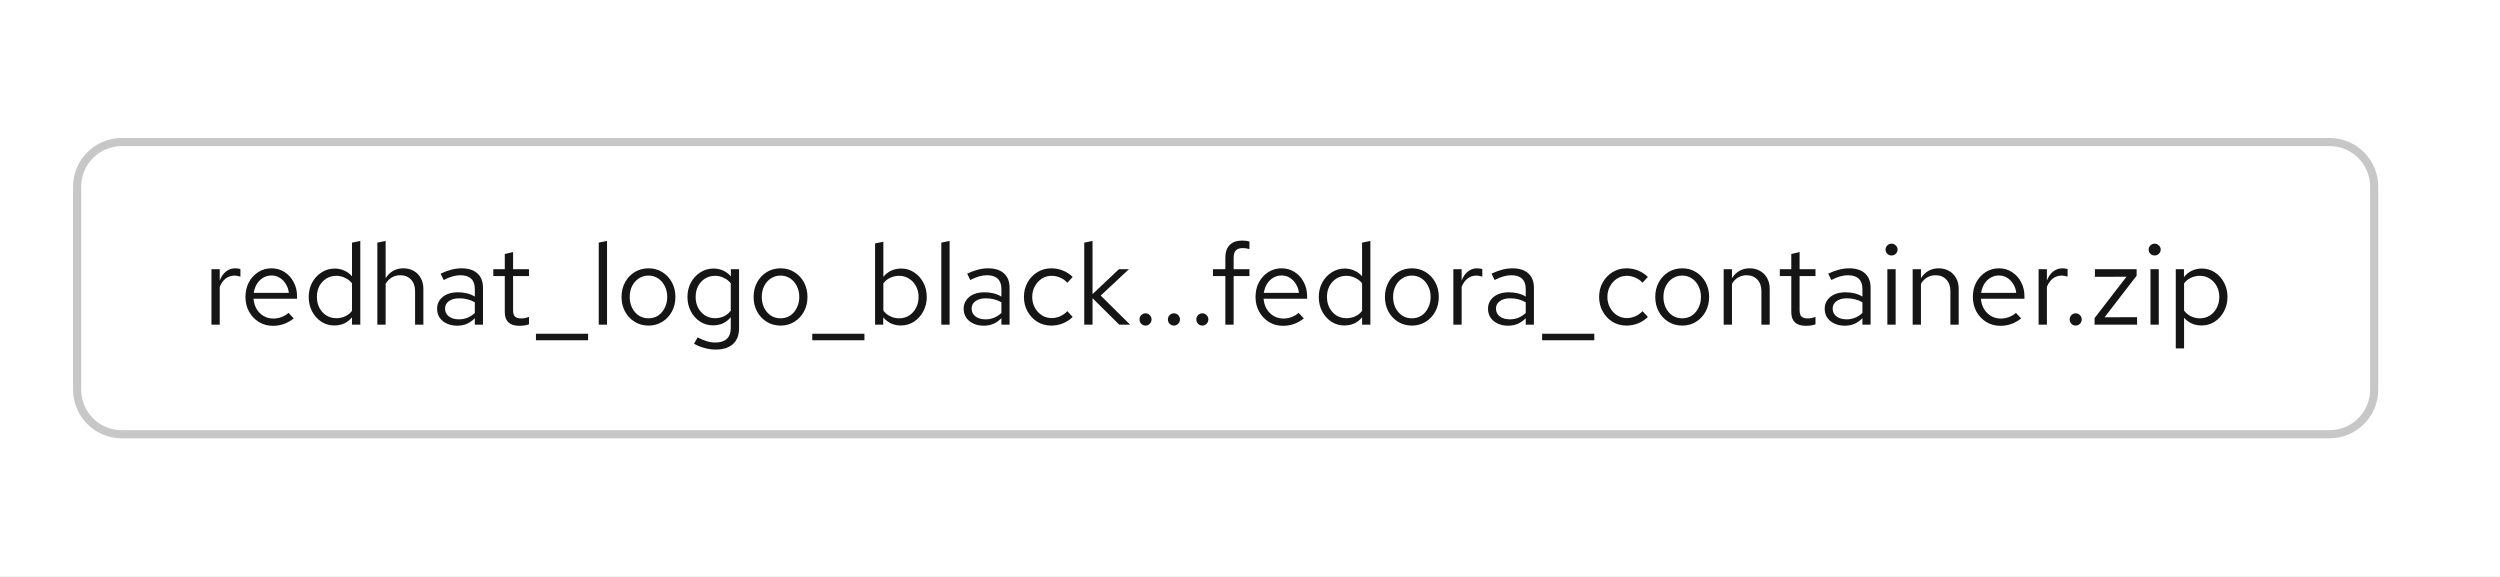
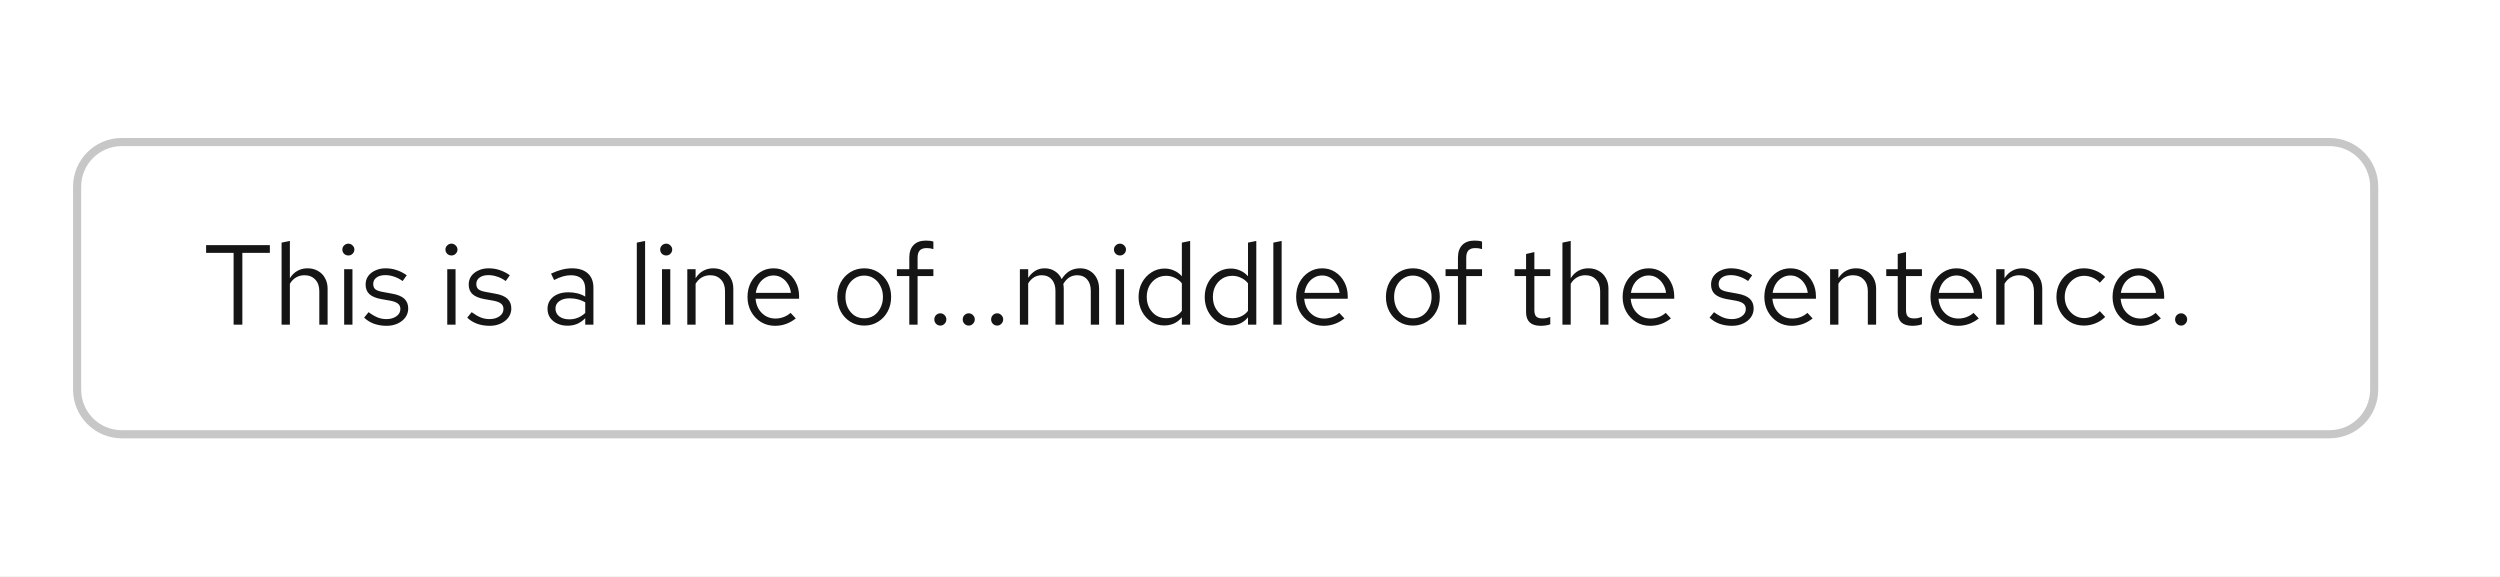
<svg xmlns="http://www.w3.org/2000/svg" width="308" height="71" viewBox="0 0 308 71" fill="none">
  <rect width="308" height="71" fill="white" />
  <path d="M15 17.5H287C290.038 17.5 292.5 19.962 292.5 23V48C292.5 51.038 290.038 53.5 287 53.5H15C11.962 53.5 9.5 51.038 9.5 48V23C9.5 19.962 11.962 17.5 15 17.5Z" fill="white" />
  <path d="M15 17.5H287C290.038 17.5 292.5 19.962 292.5 23V48C292.5 51.038 290.038 53.5 287 53.5H15C11.962 53.5 9.5 51.038 9.5 48V23C9.5 19.962 11.962 17.5 15 17.5Z" stroke="#C7C7C7" />
-   <path d="M26.05 40V33.168H27.072V34.568C27.249 34.092 27.501 33.723 27.828 33.462C28.164 33.191 28.547 33.056 28.976 33.056C29.097 33.056 29.209 33.065 29.312 33.084C29.415 33.093 29.517 33.117 29.62 33.154V34.078C29.508 34.041 29.387 34.013 29.256 33.994C29.135 33.966 29.018 33.952 28.906 33.952C28.486 33.952 28.117 34.073 27.8 34.316C27.492 34.559 27.249 34.899 27.072 35.338V40H26.05ZM33.628 40.14C32.993 40.14 32.419 39.986 31.906 39.678C31.393 39.361 30.987 38.936 30.688 38.404C30.389 37.863 30.24 37.256 30.24 36.584C30.24 35.912 30.38 35.31 30.66 34.778C30.949 34.246 31.337 33.826 31.822 33.518C32.307 33.21 32.849 33.056 33.446 33.056C34.053 33.056 34.589 33.21 35.056 33.518C35.532 33.817 35.905 34.227 36.176 34.75C36.456 35.263 36.596 35.847 36.596 36.5V36.808H31.234C31.271 37.275 31.397 37.695 31.612 38.068C31.836 38.432 32.125 38.721 32.48 38.936C32.844 39.141 33.241 39.244 33.67 39.244C34.025 39.244 34.365 39.183 34.692 39.062C35.028 38.931 35.313 38.759 35.546 38.544L36.19 39.23C35.798 39.538 35.392 39.767 34.972 39.916C34.552 40.065 34.104 40.14 33.628 40.14ZM31.262 36.08H35.588C35.541 35.669 35.415 35.305 35.21 34.988C35.014 34.661 34.762 34.405 34.454 34.218C34.155 34.031 33.819 33.938 33.446 33.938C33.073 33.938 32.732 34.031 32.424 34.218C32.116 34.395 31.859 34.647 31.654 34.974C31.458 35.291 31.327 35.66 31.262 36.08ZM41.183 40.098C40.595 40.098 40.063 39.944 39.587 39.636C39.111 39.319 38.733 38.899 38.453 38.376C38.173 37.844 38.033 37.251 38.033 36.598C38.033 35.935 38.173 35.343 38.453 34.82C38.742 34.288 39.13 33.868 39.615 33.56C40.1 33.243 40.642 33.084 41.239 33.084C41.659 33.084 42.051 33.168 42.415 33.336C42.779 33.495 43.096 33.728 43.367 34.036V29.892L44.389 29.682V40H43.367V39.09C43.106 39.417 42.788 39.669 42.415 39.846C42.042 40.014 41.631 40.098 41.183 40.098ZM41.435 39.202C41.836 39.202 42.205 39.123 42.541 38.964C42.877 38.805 43.152 38.581 43.367 38.292V34.904C43.143 34.615 42.858 34.391 42.513 34.232C42.177 34.064 41.818 33.98 41.435 33.98C40.978 33.98 40.567 34.092 40.203 34.316C39.848 34.54 39.564 34.848 39.349 35.24C39.144 35.632 39.041 36.08 39.041 36.584C39.041 37.079 39.144 37.527 39.349 37.928C39.564 38.32 39.848 38.633 40.203 38.866C40.567 39.09 40.978 39.202 41.435 39.202ZM46.489 40V29.892L47.511 29.682V34.274C47.773 33.863 48.086 33.56 48.45 33.364C48.813 33.159 49.224 33.056 49.681 33.056C50.176 33.056 50.605 33.163 50.969 33.378C51.343 33.583 51.632 33.877 51.837 34.26C52.052 34.633 52.16 35.072 52.16 35.576V40H51.138V35.87C51.138 35.263 50.969 34.787 50.633 34.442C50.307 34.087 49.864 33.91 49.303 33.91C48.93 33.91 48.59 33.999 48.282 34.176C47.974 34.353 47.717 34.615 47.511 34.96V40H46.489ZM56.328 40.126C55.843 40.126 55.413 40.037 55.04 39.86C54.667 39.683 54.373 39.44 54.158 39.132C53.953 38.815 53.85 38.451 53.85 38.04C53.85 37.629 53.957 37.275 54.172 36.976C54.387 36.668 54.685 36.43 55.068 36.262C55.451 36.094 55.899 36.01 56.412 36.01C56.804 36.01 57.173 36.052 57.518 36.136C57.873 36.22 58.199 36.355 58.498 36.542V35.604C58.498 35.044 58.349 34.624 58.05 34.344C57.751 34.055 57.313 33.91 56.734 33.91C56.417 33.91 56.09 33.957 55.754 34.05C55.427 34.143 55.063 34.293 54.662 34.498L54.284 33.714C55.199 33.275 56.057 33.056 56.86 33.056C57.709 33.056 58.363 33.266 58.82 33.686C59.277 34.097 59.506 34.689 59.506 35.464V40H58.498V39.202C58.199 39.51 57.868 39.743 57.504 39.902C57.14 40.051 56.748 40.126 56.328 40.126ZM54.83 38.012C54.83 38.413 54.984 38.735 55.292 38.978C55.609 39.221 56.025 39.342 56.538 39.342C56.921 39.342 57.271 39.277 57.588 39.146C57.915 39.015 58.218 38.819 58.498 38.558V37.242C58.209 37.074 57.91 36.953 57.602 36.878C57.294 36.794 56.949 36.752 56.566 36.752C56.043 36.752 55.623 36.869 55.306 37.102C54.989 37.326 54.83 37.629 54.83 38.012ZM63.982 40.14C63.394 40.14 62.946 40 62.638 39.72C62.34 39.431 62.19 39.015 62.19 38.474V34.008H60.776V33.168H62.19V31.292L63.212 31.054V33.168H65.172V34.008H63.212V38.208C63.212 38.572 63.287 38.833 63.436 38.992C63.595 39.151 63.852 39.23 64.206 39.23C64.383 39.23 64.542 39.216 64.682 39.188C64.822 39.16 64.986 39.113 65.172 39.048V39.958C64.986 40.023 64.79 40.07 64.584 40.098C64.379 40.126 64.178 40.14 63.982 40.14ZM66.029 41.918V41.12H72.455V41.918H66.029ZM73.765 40V29.892L74.787 29.682V40H73.765ZM79.906 40.112C79.271 40.112 78.702 39.958 78.198 39.65C77.694 39.342 77.297 38.922 77.008 38.39C76.719 37.858 76.574 37.256 76.574 36.584C76.574 35.912 76.719 35.31 77.008 34.778C77.297 34.246 77.694 33.826 78.198 33.518C78.702 33.21 79.271 33.056 79.906 33.056C80.531 33.056 81.091 33.21 81.586 33.518C82.09 33.826 82.487 34.246 82.776 34.778C83.065 35.31 83.21 35.912 83.21 36.584C83.21 37.256 83.065 37.858 82.776 38.39C82.487 38.922 82.09 39.342 81.586 39.65C81.091 39.958 80.531 40.112 79.906 40.112ZM79.892 39.216C80.34 39.216 80.737 39.104 81.082 38.88C81.427 38.647 81.698 38.329 81.894 37.928C82.099 37.527 82.202 37.079 82.202 36.584C82.202 36.08 82.099 35.632 81.894 35.24C81.698 34.839 81.427 34.526 81.082 34.302C80.737 34.069 80.34 33.952 79.892 33.952C79.444 33.952 79.047 34.069 78.702 34.302C78.357 34.526 78.081 34.839 77.876 35.24C77.68 35.632 77.582 36.08 77.582 36.584C77.582 37.079 77.68 37.527 77.876 37.928C78.081 38.329 78.357 38.647 78.702 38.88C79.047 39.104 79.444 39.216 79.892 39.216ZM88.167 43.066C87.71 43.066 87.248 43.001 86.781 42.87C86.324 42.749 85.899 42.576 85.507 42.352L85.941 41.568C86.361 41.783 86.744 41.941 87.089 42.044C87.434 42.147 87.78 42.198 88.125 42.198C88.751 42.198 89.222 42.049 89.539 41.75C89.866 41.451 90.029 41.017 90.029 40.448V39.076C89.768 39.403 89.451 39.655 89.077 39.832C88.704 40 88.293 40.084 87.845 40.084C87.257 40.084 86.725 39.93 86.249 39.622C85.773 39.305 85.395 38.885 85.115 38.362C84.835 37.83 84.695 37.237 84.695 36.584C84.695 35.931 84.835 35.343 85.115 34.82C85.404 34.288 85.792 33.868 86.277 33.56C86.763 33.243 87.304 33.084 87.901 33.084C88.331 33.084 88.727 33.168 89.091 33.336C89.455 33.495 89.772 33.733 90.043 34.05V33.168H91.051V40.434C91.051 41.283 90.804 41.932 90.309 42.38C89.814 42.837 89.1 43.066 88.167 43.066ZM88.097 39.202C88.499 39.202 88.867 39.123 89.203 38.964C89.539 38.796 89.814 38.567 90.029 38.278V34.904C89.805 34.615 89.52 34.391 89.175 34.232C88.839 34.064 88.48 33.98 88.097 33.98C87.64 33.98 87.229 34.092 86.865 34.316C86.51 34.54 86.226 34.848 86.011 35.24C85.806 35.632 85.703 36.08 85.703 36.584C85.703 37.079 85.806 37.527 86.011 37.928C86.226 38.32 86.51 38.633 86.865 38.866C87.229 39.09 87.64 39.202 88.097 39.202ZM96.176 40.112C95.541 40.112 94.972 39.958 94.468 39.65C93.964 39.342 93.567 38.922 93.278 38.39C92.988 37.858 92.844 37.256 92.844 36.584C92.844 35.912 92.988 35.31 93.278 34.778C93.567 34.246 93.964 33.826 94.468 33.518C94.972 33.21 95.541 33.056 96.176 33.056C96.801 33.056 97.361 33.21 97.856 33.518C98.36 33.826 98.756 34.246 99.046 34.778C99.335 35.31 99.48 35.912 99.48 36.584C99.48 37.256 99.335 37.858 99.046 38.39C98.756 38.922 98.36 39.342 97.856 39.65C97.361 39.958 96.801 40.112 96.176 40.112ZM96.162 39.216C96.61 39.216 97.006 39.104 97.352 38.88C97.697 38.647 97.968 38.329 98.164 37.928C98.369 37.527 98.472 37.079 98.472 36.584C98.472 36.08 98.369 35.632 98.164 35.24C97.968 34.839 97.697 34.526 97.352 34.302C97.006 34.069 96.61 33.952 96.162 33.952C95.714 33.952 95.317 34.069 94.972 34.302C94.626 34.526 94.351 34.839 94.146 35.24C93.95 35.632 93.852 36.08 93.852 36.584C93.852 37.079 93.95 37.527 94.146 37.928C94.351 38.329 94.626 38.647 94.972 38.88C95.317 39.104 95.714 39.216 96.162 39.216ZM100.072 41.918V41.12H106.498V41.918H100.072ZM107.808 40V29.99L108.83 29.78V34.106C109.091 33.779 109.408 33.527 109.782 33.35C110.155 33.173 110.57 33.084 111.028 33.084C111.625 33.084 112.157 33.243 112.624 33.56C113.1 33.868 113.478 34.288 113.758 34.82C114.038 35.343 114.178 35.931 114.178 36.584C114.178 37.237 114.033 37.83 113.744 38.362C113.464 38.894 113.081 39.319 112.596 39.636C112.12 39.944 111.578 40.098 110.972 40.098C110.542 40.098 110.141 40.014 109.768 39.846C109.404 39.669 109.086 39.421 108.816 39.104V40H107.808ZM110.776 39.216C111.233 39.216 111.639 39.104 111.994 38.88C112.358 38.647 112.642 38.334 112.848 37.942C113.062 37.541 113.17 37.093 113.17 36.598C113.17 36.094 113.062 35.646 112.848 35.254C112.642 34.862 112.358 34.554 111.994 34.33C111.639 34.097 111.233 33.98 110.776 33.98C110.374 33.98 110.001 34.064 109.656 34.232C109.32 34.391 109.044 34.619 108.83 34.918V38.264C109.054 38.563 109.334 38.796 109.67 38.964C110.015 39.132 110.384 39.216 110.776 39.216ZM115.97 40V29.892L116.992 29.682V40H115.97ZM121.201 40.126C120.716 40.126 120.286 40.037 119.913 39.86C119.54 39.683 119.246 39.44 119.031 39.132C118.826 38.815 118.723 38.451 118.723 38.04C118.723 37.629 118.83 37.275 119.045 36.976C119.26 36.668 119.558 36.43 119.941 36.262C120.324 36.094 120.772 36.01 121.285 36.01C121.677 36.01 122.046 36.052 122.391 36.136C122.746 36.22 123.072 36.355 123.371 36.542V35.604C123.371 35.044 123.222 34.624 122.923 34.344C122.624 34.055 122.186 33.91 121.607 33.91C121.29 33.91 120.963 33.957 120.627 34.05C120.3 34.143 119.936 34.293 119.535 34.498L119.157 33.714C120.072 33.275 120.93 33.056 121.733 33.056C122.582 33.056 123.236 33.266 123.693 33.686C124.15 34.097 124.379 34.689 124.379 35.464V40H123.371V39.202C123.072 39.51 122.741 39.743 122.377 39.902C122.013 40.051 121.621 40.126 121.201 40.126ZM119.703 38.012C119.703 38.413 119.857 38.735 120.165 38.978C120.482 39.221 120.898 39.342 121.411 39.342C121.794 39.342 122.144 39.277 122.461 39.146C122.788 39.015 123.091 38.819 123.371 38.558V37.242C123.082 37.074 122.783 36.953 122.475 36.878C122.167 36.794 121.822 36.752 121.439 36.752C120.916 36.752 120.496 36.869 120.179 37.102C119.862 37.326 119.703 37.629 119.703 38.012ZM129.522 40.112C128.888 40.112 128.314 39.958 127.8 39.65C127.296 39.333 126.895 38.908 126.596 38.376C126.298 37.835 126.148 37.237 126.148 36.584C126.148 35.921 126.298 35.324 126.596 34.792C126.895 34.26 127.296 33.84 127.8 33.532C128.314 33.215 128.888 33.056 129.522 33.056C130.026 33.056 130.507 33.149 130.964 33.336C131.422 33.523 131.818 33.784 132.154 34.12L131.496 34.834C131.254 34.563 130.96 34.353 130.614 34.204C130.269 34.055 129.919 33.98 129.564 33.98C129.116 33.98 128.71 34.097 128.346 34.33C127.992 34.563 127.707 34.876 127.492 35.268C127.278 35.66 127.17 36.099 127.17 36.584C127.17 37.069 127.278 37.508 127.492 37.9C127.707 38.292 127.992 38.605 128.346 38.838C128.71 39.071 129.116 39.188 129.564 39.188C129.919 39.188 130.269 39.113 130.614 38.964C130.96 38.805 131.254 38.595 131.496 38.334L132.154 39.048C131.818 39.384 131.422 39.645 130.964 39.832C130.507 40.019 130.026 40.112 129.522 40.112ZM133.579 40V29.892L134.601 29.682V36.234L137.849 33.168H139.081L135.609 36.416L139.235 40H137.891L134.601 36.738V40H133.579ZM141.129 40.112C140.924 40.112 140.746 40.037 140.597 39.888C140.457 39.739 140.387 39.561 140.387 39.356C140.387 39.141 140.457 38.964 140.597 38.824C140.746 38.675 140.924 38.6 141.129 38.6C141.334 38.6 141.507 38.675 141.647 38.824C141.796 38.964 141.871 39.141 141.871 39.356C141.871 39.561 141.796 39.739 141.647 39.888C141.507 40.037 141.334 40.112 141.129 40.112ZM144.629 40.112C144.424 40.112 144.246 40.037 144.097 39.888C143.957 39.739 143.887 39.561 143.887 39.356C143.887 39.141 143.957 38.964 144.097 38.824C144.246 38.675 144.424 38.6 144.629 38.6C144.834 38.6 145.007 38.675 145.147 38.824C145.296 38.964 145.371 39.141 145.371 39.356C145.371 39.561 145.296 39.739 145.147 39.888C145.007 40.037 144.834 40.112 144.629 40.112ZM148.129 40.112C147.924 40.112 147.746 40.037 147.597 39.888C147.457 39.739 147.387 39.561 147.387 39.356C147.387 39.141 147.457 38.964 147.597 38.824C147.746 38.675 147.924 38.6 148.129 38.6C148.334 38.6 148.507 38.675 148.647 38.824C148.796 38.964 148.871 39.141 148.871 39.356C148.871 39.561 148.796 39.739 148.647 39.888C148.507 40.037 148.334 40.112 148.129 40.112ZM150.963 40V34.008H149.437V33.168H150.963V31.74C150.963 31.068 151.14 30.55 151.495 30.186C151.85 29.822 152.354 29.64 153.007 29.64C153.194 29.64 153.362 29.649 153.511 29.668C153.67 29.687 153.81 29.719 153.931 29.766V30.69C153.782 30.643 153.646 30.611 153.525 30.592C153.404 30.573 153.264 30.564 153.105 30.564C152.713 30.564 152.428 30.662 152.251 30.858C152.074 31.045 151.985 31.343 151.985 31.754V33.168H153.931V34.008H151.985V40H150.963ZM158.069 40.14C157.435 40.14 156.861 39.986 156.347 39.678C155.834 39.361 155.428 38.936 155.129 38.404C154.831 37.863 154.681 37.256 154.681 36.584C154.681 35.912 154.821 35.31 155.101 34.778C155.391 34.246 155.778 33.826 156.263 33.518C156.749 33.21 157.29 33.056 157.887 33.056C158.494 33.056 159.031 33.21 159.497 33.518C159.973 33.817 160.347 34.227 160.617 34.75C160.897 35.263 161.037 35.847 161.037 36.5V36.808H155.675C155.713 37.275 155.839 37.695 156.053 38.068C156.277 38.432 156.567 38.721 156.921 38.936C157.285 39.141 157.682 39.244 158.111 39.244C158.466 39.244 158.807 39.183 159.133 39.062C159.469 38.931 159.754 38.759 159.987 38.544L160.631 39.23C160.239 39.538 159.833 39.767 159.413 39.916C158.993 40.065 158.545 40.14 158.069 40.14ZM155.703 36.08H160.029C159.983 35.669 159.857 35.305 159.651 34.988C159.455 34.661 159.203 34.405 158.895 34.218C158.597 34.031 158.261 33.938 157.887 33.938C157.514 33.938 157.173 34.031 156.865 34.218C156.557 34.395 156.301 34.647 156.095 34.974C155.899 35.291 155.769 35.66 155.703 36.08ZM165.624 40.098C165.036 40.098 164.504 39.944 164.028 39.636C163.552 39.319 163.174 38.899 162.894 38.376C162.614 37.844 162.474 37.251 162.474 36.598C162.474 35.935 162.614 35.343 162.894 34.82C163.184 34.288 163.571 33.868 164.056 33.56C164.542 33.243 165.083 33.084 165.68 33.084C166.1 33.084 166.492 33.168 166.856 33.336C167.22 33.495 167.538 33.728 167.808 34.036V29.892L168.83 29.682V40H167.808V39.09C167.547 39.417 167.23 39.669 166.856 39.846C166.483 40.014 166.072 40.098 165.624 40.098ZM165.876 39.202C166.278 39.202 166.646 39.123 166.982 38.964C167.318 38.805 167.594 38.581 167.808 38.292V34.904C167.584 34.615 167.3 34.391 166.954 34.232C166.618 34.064 166.259 33.98 165.876 33.98C165.419 33.98 165.008 34.092 164.644 34.316C164.29 34.54 164.005 34.848 163.79 35.24C163.585 35.632 163.482 36.08 163.482 36.584C163.482 37.079 163.585 37.527 163.79 37.928C164.005 38.32 164.29 38.633 164.644 38.866C165.008 39.09 165.419 39.202 165.876 39.202ZM173.955 40.112C173.32 40.112 172.751 39.958 172.247 39.65C171.743 39.342 171.346 38.922 171.057 38.39C170.768 37.858 170.623 37.256 170.623 36.584C170.623 35.912 170.768 35.31 171.057 34.778C171.346 34.246 171.743 33.826 172.247 33.518C172.751 33.21 173.32 33.056 173.955 33.056C174.58 33.056 175.14 33.21 175.635 33.518C176.139 33.826 176.536 34.246 176.825 34.778C177.114 35.31 177.259 35.912 177.259 36.584C177.259 37.256 177.114 37.858 176.825 38.39C176.536 38.922 176.139 39.342 175.635 39.65C175.14 39.958 174.58 40.112 173.955 40.112ZM173.941 39.216C174.389 39.216 174.786 39.104 175.131 38.88C175.476 38.647 175.747 38.329 175.943 37.928C176.148 37.527 176.251 37.079 176.251 36.584C176.251 36.08 176.148 35.632 175.943 35.24C175.747 34.839 175.476 34.526 175.131 34.302C174.786 34.069 174.389 33.952 173.941 33.952C173.493 33.952 173.096 34.069 172.751 34.302C172.406 34.526 172.13 34.839 171.925 35.24C171.729 35.632 171.631 36.08 171.631 36.584C171.631 37.079 171.729 37.527 171.925 37.928C172.13 38.329 172.406 38.647 172.751 38.88C173.096 39.104 173.493 39.216 173.941 39.216ZM179.052 40V33.168H180.074V34.568C180.251 34.092 180.503 33.723 180.83 33.462C181.166 33.191 181.549 33.056 181.978 33.056C182.099 33.056 182.211 33.065 182.314 33.084C182.417 33.093 182.519 33.117 182.622 33.154V34.078C182.51 34.041 182.389 34.013 182.258 33.994C182.137 33.966 182.02 33.952 181.908 33.952C181.488 33.952 181.119 34.073 180.802 34.316C180.494 34.559 180.251 34.899 180.074 35.338V40H179.052ZM185.801 40.126C185.315 40.126 184.886 40.037 184.513 39.86C184.139 39.683 183.845 39.44 183.631 39.132C183.425 38.815 183.323 38.451 183.323 38.04C183.323 37.629 183.43 37.275 183.645 36.976C183.859 36.668 184.158 36.43 184.541 36.262C184.923 36.094 185.371 36.01 185.885 36.01C186.277 36.01 186.645 36.052 186.991 36.136C187.345 36.22 187.672 36.355 187.971 36.542V35.604C187.971 35.044 187.821 34.624 187.523 34.344C187.224 34.055 186.785 33.91 186.207 33.91C185.889 33.91 185.563 33.957 185.227 34.05C184.9 34.143 184.536 34.293 184.135 34.498L183.757 33.714C184.671 33.275 185.53 33.056 186.333 33.056C187.182 33.056 187.835 33.266 188.293 33.686C188.75 34.097 188.979 34.689 188.979 35.464V40H187.971V39.202C187.672 39.51 187.341 39.743 186.977 39.902C186.613 40.051 186.221 40.126 185.801 40.126ZM184.303 38.012C184.303 38.413 184.457 38.735 184.765 38.978C185.082 39.221 185.497 39.342 186.011 39.342C186.393 39.342 186.743 39.277 187.061 39.146C187.387 39.015 187.691 38.819 187.971 38.558V37.242C187.681 37.074 187.383 36.953 187.075 36.878C186.767 36.794 186.421 36.752 186.039 36.752C185.516 36.752 185.096 36.869 184.779 37.102C184.461 37.326 184.303 37.629 184.303 38.012ZM189.992 41.918V41.12H196.418V41.918H189.992ZM200.384 40.112C199.749 40.112 199.175 39.958 198.662 39.65C198.158 39.333 197.756 38.908 197.458 38.376C197.159 37.835 197.01 37.237 197.01 36.584C197.01 35.921 197.159 35.324 197.458 34.792C197.756 34.26 198.158 33.84 198.662 33.532C199.175 33.215 199.749 33.056 200.384 33.056C200.888 33.056 201.368 33.149 201.826 33.336C202.283 33.523 202.68 33.784 203.016 34.12L202.358 34.834C202.115 34.563 201.821 34.353 201.476 34.204C201.13 34.055 200.78 33.98 200.426 33.98C199.978 33.98 199.572 34.097 199.208 34.33C198.853 34.563 198.568 34.876 198.354 35.268C198.139 35.66 198.032 36.099 198.032 36.584C198.032 37.069 198.139 37.508 198.354 37.9C198.568 38.292 198.853 38.605 199.208 38.838C199.572 39.071 199.978 39.188 200.426 39.188C200.78 39.188 201.13 39.113 201.476 38.964C201.821 38.805 202.115 38.595 202.358 38.334L203.016 39.048C202.68 39.384 202.283 39.645 201.826 39.832C201.368 40.019 200.888 40.112 200.384 40.112ZM207.26 40.112C206.625 40.112 206.056 39.958 205.552 39.65C205.048 39.342 204.651 38.922 204.362 38.39C204.072 37.858 203.928 37.256 203.928 36.584C203.928 35.912 204.072 35.31 204.362 34.778C204.651 34.246 205.048 33.826 205.552 33.518C206.056 33.21 206.625 33.056 207.26 33.056C207.885 33.056 208.445 33.21 208.94 33.518C209.444 33.826 209.84 34.246 210.13 34.778C210.419 35.31 210.564 35.912 210.564 36.584C210.564 37.256 210.419 37.858 210.13 38.39C209.84 38.922 209.444 39.342 208.94 39.65C208.445 39.958 207.885 40.112 207.26 40.112ZM207.246 39.216C207.694 39.216 208.09 39.104 208.436 38.88C208.781 38.647 209.052 38.329 209.248 37.928C209.453 37.527 209.556 37.079 209.556 36.584C209.556 36.08 209.453 35.632 209.248 35.24C209.052 34.839 208.781 34.526 208.436 34.302C208.09 34.069 207.694 33.952 207.246 33.952C206.798 33.952 206.401 34.069 206.056 34.302C205.71 34.526 205.435 34.839 205.23 35.24C205.034 35.632 204.936 36.08 204.936 36.584C204.936 37.079 205.034 37.527 205.23 37.928C205.435 38.329 205.71 38.647 206.056 38.88C206.401 39.104 206.798 39.216 207.246 39.216ZM212.357 40V33.168H213.379V34.274C213.64 33.863 213.953 33.56 214.317 33.364C214.681 33.159 215.091 33.056 215.549 33.056C216.043 33.056 216.473 33.163 216.837 33.378C217.21 33.583 217.499 33.877 217.705 34.26C217.919 34.633 218.027 35.072 218.027 35.576V40H217.005V35.87C217.005 35.263 216.837 34.787 216.501 34.442C216.174 34.087 215.731 33.91 215.171 33.91C214.797 33.91 214.457 33.999 214.149 34.176C213.841 34.353 213.584 34.615 213.379 34.96V40H212.357ZM222.48 40.14C221.892 40.14 221.444 40 221.136 39.72C220.838 39.431 220.688 39.015 220.688 38.474V34.008H219.274V33.168H220.688V31.292L221.71 31.054V33.168H223.67V34.008H221.71V38.208C221.71 38.572 221.785 38.833 221.934 38.992C222.093 39.151 222.35 39.23 222.704 39.23C222.882 39.23 223.04 39.216 223.18 39.188C223.32 39.16 223.484 39.113 223.67 39.048V39.958C223.484 40.023 223.288 40.07 223.082 40.098C222.877 40.126 222.676 40.14 222.48 40.14ZM227.281 40.126C226.796 40.126 226.367 40.037 225.993 39.86C225.62 39.683 225.326 39.44 225.111 39.132C224.906 38.815 224.803 38.451 224.803 38.04C224.803 37.629 224.911 37.275 225.125 36.976C225.34 36.668 225.639 36.43 226.021 36.262C226.404 36.094 226.852 36.01 227.365 36.01C227.757 36.01 228.126 36.052 228.471 36.136C228.826 36.22 229.153 36.355 229.451 36.542V35.604C229.451 35.044 229.302 34.624 229.003 34.344C228.705 34.055 228.266 33.91 227.687 33.91C227.37 33.91 227.043 33.957 226.707 34.05C226.381 34.143 226.017 34.293 225.615 34.498L225.237 33.714C226.152 33.275 227.011 33.056 227.813 33.056C228.663 33.056 229.316 33.266 229.773 33.686C230.231 34.097 230.459 34.689 230.459 35.464V40H229.451V39.202C229.153 39.51 228.821 39.743 228.457 39.902C228.093 40.051 227.701 40.126 227.281 40.126ZM225.783 38.012C225.783 38.413 225.937 38.735 226.245 38.978C226.563 39.221 226.978 39.342 227.491 39.342C227.874 39.342 228.224 39.277 228.541 39.146C228.868 39.015 229.171 38.819 229.451 38.558V37.242C229.162 37.074 228.863 36.953 228.555 36.878C228.247 36.794 227.902 36.752 227.519 36.752C226.997 36.752 226.577 36.869 226.259 37.102C225.942 37.326 225.783 37.629 225.783 38.012ZM232.522 40V33.168H233.544V40H232.522ZM233.04 31.474C232.835 31.474 232.658 31.404 232.508 31.264C232.368 31.115 232.298 30.942 232.298 30.746C232.298 30.55 232.368 30.382 232.508 30.242C232.658 30.093 232.835 30.018 233.04 30.018C233.246 30.018 233.418 30.093 233.558 30.242C233.708 30.382 233.782 30.55 233.782 30.746C233.782 30.942 233.708 31.115 233.558 31.264C233.418 31.404 233.246 31.474 233.04 31.474ZM235.64 40V33.168H236.662V34.274C236.923 33.863 237.236 33.56 237.6 33.364C237.964 33.159 238.375 33.056 238.832 33.056C239.327 33.056 239.756 33.163 240.12 33.378C240.493 33.583 240.783 33.877 240.988 34.26C241.203 34.633 241.31 35.072 241.31 35.576V40H240.288V35.87C240.288 35.263 240.12 34.787 239.784 34.442C239.457 34.087 239.014 33.91 238.454 33.91C238.081 33.91 237.74 33.999 237.432 34.176C237.124 34.353 236.867 34.615 236.662 34.96V40H235.64ZM246.444 40.14C245.81 40.14 245.236 39.986 244.722 39.678C244.209 39.361 243.803 38.936 243.504 38.404C243.206 37.863 243.056 37.256 243.056 36.584C243.056 35.912 243.196 35.31 243.476 34.778C243.766 34.246 244.153 33.826 244.638 33.518C245.124 33.21 245.665 33.056 246.262 33.056C246.869 33.056 247.406 33.21 247.872 33.518C248.348 33.817 248.722 34.227 248.992 34.75C249.272 35.263 249.412 35.847 249.412 36.5V36.808H244.05C244.088 37.275 244.214 37.695 244.428 38.068C244.652 38.432 244.942 38.721 245.296 38.936C245.66 39.141 246.057 39.244 246.486 39.244C246.841 39.244 247.182 39.183 247.508 39.062C247.844 38.931 248.129 38.759 248.362 38.544L249.006 39.23C248.614 39.538 248.208 39.767 247.788 39.916C247.368 40.065 246.92 40.14 246.444 40.14ZM244.078 36.08H248.404C248.358 35.669 248.232 35.305 248.026 34.988C247.83 34.661 247.578 34.405 247.27 34.218C246.972 34.031 246.636 33.938 246.262 33.938C245.889 33.938 245.548 34.031 245.24 34.218C244.932 34.395 244.676 34.647 244.47 34.974C244.274 35.291 244.144 35.66 244.078 36.08ZM251.157 40V33.168H252.179V34.568C252.357 34.092 252.609 33.723 252.935 33.462C253.271 33.191 253.654 33.056 254.083 33.056C254.205 33.056 254.317 33.065 254.419 33.084C254.522 33.093 254.625 33.117 254.727 33.154V34.078C254.615 34.041 254.494 34.013 254.363 33.994C254.242 33.966 254.125 33.952 254.013 33.952C253.593 33.952 253.225 34.073 252.907 34.316C252.599 34.559 252.357 34.899 252.179 35.338V40H251.157ZM255.727 40.112C255.521 40.112 255.344 40.037 255.195 39.888C255.055 39.739 254.985 39.561 254.985 39.356C254.985 39.141 255.055 38.964 255.195 38.824C255.344 38.675 255.521 38.6 255.727 38.6C255.932 38.6 256.105 38.675 256.245 38.824C256.394 38.964 256.469 39.141 256.469 39.356C256.469 39.561 256.394 39.739 256.245 39.888C256.105 40.037 255.932 40.112 255.727 40.112ZM258.051 40V39.188L261.985 34.092L258.093 34.106V33.168H263.231V33.966L259.283 39.09L263.287 39.076V40H258.051ZM264.938 40V33.168H265.96V40H264.938ZM265.456 31.474C265.251 31.474 265.074 31.404 264.924 31.264C264.784 31.115 264.714 30.942 264.714 30.746C264.714 30.55 264.784 30.382 264.924 30.242C265.074 30.093 265.251 30.018 265.456 30.018C265.662 30.018 265.834 30.093 265.974 30.242C266.124 30.382 266.198 30.55 266.198 30.746C266.198 30.942 266.124 31.115 265.974 31.264C265.834 31.404 265.662 31.474 265.456 31.474ZM268.056 42.926V33.168H269.064V34.148C269.325 33.803 269.643 33.541 270.016 33.364C270.399 33.177 270.819 33.084 271.276 33.084C271.873 33.084 272.405 33.243 272.872 33.56C273.348 33.868 273.726 34.288 274.006 34.82C274.286 35.343 274.426 35.931 274.426 36.584C274.426 37.237 274.281 37.83 273.992 38.362C273.712 38.894 273.329 39.319 272.844 39.636C272.368 39.944 271.827 40.098 271.22 40.098C270.791 40.098 270.394 40.019 270.03 39.86C269.666 39.692 269.349 39.454 269.078 39.146V42.926H268.056ZM271.024 39.216C271.481 39.216 271.887 39.104 272.242 38.88C272.606 38.647 272.891 38.334 273.096 37.942C273.311 37.541 273.418 37.093 273.418 36.598C273.418 36.094 273.311 35.646 273.096 35.254C272.891 34.862 272.606 34.554 272.242 34.33C271.887 34.097 271.481 33.98 271.024 33.98C270.623 33.98 270.249 34.064 269.904 34.232C269.568 34.391 269.293 34.619 269.078 34.918V38.264C269.302 38.563 269.582 38.796 269.918 38.964C270.263 39.132 270.632 39.216 271.024 39.216Z" fill="#151515" />
+   <path d="M28.78 40V31.152H25.392V30.2H33.246V31.152H29.858V40H28.78ZM34.691 40V29.892L35.713 29.682V34.274C35.974 33.863 36.287 33.56 36.651 33.364C37.015 33.159 37.425 33.056 37.883 33.056C38.377 33.056 38.807 33.163 39.171 33.378C39.544 33.583 39.833 33.877 40.039 34.26C40.253 34.633 40.361 35.072 40.361 35.576V40H39.339V35.87C39.339 35.263 39.171 34.787 38.835 34.442C38.508 34.087 38.065 33.91 37.505 33.91C37.131 33.91 36.791 33.999 36.483 34.176C36.175 34.353 35.918 34.615 35.713 34.96V40H34.691ZM42.401 40V33.168H43.423V40H42.401ZM42.919 31.474C42.714 31.474 42.537 31.404 42.387 31.264C42.247 31.115 42.177 30.942 42.177 30.746C42.177 30.55 42.247 30.382 42.387 30.242C42.537 30.093 42.714 30.018 42.919 30.018C43.125 30.018 43.297 30.093 43.437 30.242C43.587 30.382 43.661 30.55 43.661 30.746C43.661 30.942 43.587 31.115 43.437 31.264C43.297 31.404 43.125 31.474 42.919 31.474ZM47.633 40.14C47.073 40.14 46.555 40.056 46.079 39.888C45.603 39.711 45.197 39.459 44.861 39.132L45.407 38.46C45.817 38.759 46.195 38.978 46.541 39.118C46.886 39.249 47.241 39.314 47.605 39.314C48.099 39.314 48.51 39.197 48.837 38.964C49.163 38.731 49.327 38.432 49.327 38.068C49.327 37.788 49.229 37.569 49.033 37.41C48.846 37.251 48.533 37.13 48.095 37.046L46.975 36.85C46.312 36.729 45.822 36.523 45.505 36.234C45.197 35.945 45.043 35.553 45.043 35.058C45.043 34.666 45.145 34.321 45.351 34.022C45.565 33.723 45.859 33.49 46.233 33.322C46.606 33.145 47.031 33.056 47.507 33.056C47.973 33.056 48.417 33.126 48.837 33.266C49.257 33.397 49.681 33.611 50.111 33.91L49.607 34.624C49.252 34.372 48.897 34.19 48.543 34.078C48.188 33.957 47.829 33.896 47.465 33.896C47.017 33.896 46.657 33.994 46.387 34.19C46.116 34.386 45.981 34.652 45.981 34.988C45.981 35.268 46.065 35.483 46.233 35.632C46.41 35.781 46.718 35.893 47.157 35.968L48.305 36.178C48.995 36.299 49.499 36.509 49.817 36.808C50.134 37.107 50.293 37.508 50.293 38.012C50.293 38.413 50.176 38.777 49.943 39.104C49.709 39.421 49.392 39.673 48.991 39.86C48.589 40.047 48.137 40.14 47.633 40.14ZM55.102 40V33.168H56.124V40H55.102ZM55.62 31.474C55.415 31.474 55.238 31.404 55.088 31.264C54.948 31.115 54.878 30.942 54.878 30.746C54.878 30.55 54.948 30.382 55.088 30.242C55.238 30.093 55.415 30.018 55.62 30.018C55.826 30.018 55.998 30.093 56.138 30.242C56.288 30.382 56.362 30.55 56.362 30.746C56.362 30.942 56.288 31.115 56.138 31.264C55.998 31.404 55.826 31.474 55.62 31.474ZM60.334 40.14C59.774 40.14 59.256 40.056 58.78 39.888C58.304 39.711 57.898 39.459 57.562 39.132L58.108 38.46C58.519 38.759 58.897 38.978 59.242 39.118C59.587 39.249 59.942 39.314 60.306 39.314C60.801 39.314 61.211 39.197 61.538 38.964C61.865 38.731 62.028 38.432 62.028 38.068C62.028 37.788 61.93 37.569 61.734 37.41C61.547 37.251 61.235 37.13 60.796 37.046L59.676 36.85C59.013 36.729 58.523 36.523 58.206 36.234C57.898 35.945 57.744 35.553 57.744 35.058C57.744 34.666 57.847 34.321 58.052 34.022C58.267 33.723 58.561 33.49 58.934 33.322C59.307 33.145 59.732 33.056 60.208 33.056C60.675 33.056 61.118 33.126 61.538 33.266C61.958 33.397 62.383 33.611 62.812 33.91L62.308 34.624C61.953 34.372 61.599 34.19 61.244 34.078C60.889 33.957 60.53 33.896 60.166 33.896C59.718 33.896 59.359 33.994 59.088 34.19C58.817 34.386 58.682 34.652 58.682 34.988C58.682 35.268 58.766 35.483 58.934 35.632C59.111 35.781 59.419 35.893 59.858 35.968L61.006 36.178C61.697 36.299 62.201 36.509 62.518 36.808C62.835 37.107 62.994 37.508 62.994 38.012C62.994 38.413 62.877 38.777 62.644 39.104C62.411 39.421 62.093 39.673 61.692 39.86C61.291 40.047 60.838 40.14 60.334 40.14ZM69.932 40.126C69.446 40.126 69.017 40.037 68.644 39.86C68.27 39.683 67.976 39.44 67.762 39.132C67.556 38.815 67.454 38.451 67.454 38.04C67.454 37.629 67.561 37.275 67.776 36.976C67.99 36.668 68.289 36.43 68.672 36.262C69.054 36.094 69.502 36.01 70.016 36.01C70.408 36.01 70.776 36.052 71.122 36.136C71.476 36.22 71.803 36.355 72.102 36.542V35.604C72.102 35.044 71.952 34.624 71.654 34.344C71.355 34.055 70.916 33.91 70.338 33.91C70.02 33.91 69.694 33.957 69.358 34.05C69.031 34.143 68.667 34.293 68.266 34.498L67.888 33.714C68.802 33.275 69.661 33.056 70.464 33.056C71.313 33.056 71.966 33.266 72.424 33.686C72.881 34.097 73.11 34.689 73.11 35.464V40H72.102V39.202C71.803 39.51 71.472 39.743 71.108 39.902C70.744 40.051 70.352 40.126 69.932 40.126ZM68.434 38.012C68.434 38.413 68.588 38.735 68.896 38.978C69.213 39.221 69.628 39.342 70.142 39.342C70.524 39.342 70.874 39.277 71.192 39.146C71.518 39.015 71.822 38.819 72.102 38.558V37.242C71.812 37.074 71.514 36.953 71.206 36.878C70.898 36.794 70.552 36.752 70.17 36.752C69.647 36.752 69.227 36.869 68.91 37.102C68.592 37.326 68.434 37.629 68.434 38.012ZM78.454 40V29.892L79.476 29.682V40H78.454ZM81.558 40V33.168H82.579V40H81.558ZM82.076 31.474C81.87 31.474 81.693 31.404 81.543 31.264C81.403 31.115 81.334 30.942 81.334 30.746C81.334 30.55 81.403 30.382 81.543 30.242C81.693 30.093 81.87 30.018 82.076 30.018C82.281 30.018 82.454 30.093 82.594 30.242C82.743 30.382 82.817 30.55 82.817 30.746C82.817 30.942 82.743 31.115 82.594 31.264C82.454 31.404 82.281 31.474 82.076 31.474ZM84.675 40V33.168H85.697V34.274C85.958 33.863 86.271 33.56 86.635 33.364C86.999 33.159 87.41 33.056 87.867 33.056C88.362 33.056 88.791 33.163 89.155 33.378C89.528 33.583 89.818 33.877 90.023 34.26C90.238 34.633 90.345 35.072 90.345 35.576V40H89.323V35.87C89.323 35.263 89.155 34.787 88.819 34.442C88.492 34.087 88.049 33.91 87.489 33.91C87.116 33.91 86.775 33.999 86.467 34.176C86.159 34.353 85.902 34.615 85.697 34.96V40H84.675ZM95.48 40.14C94.845 40.14 94.271 39.986 93.758 39.678C93.244 39.361 92.838 38.936 92.54 38.404C92.241 37.863 92.092 37.256 92.092 36.584C92.092 35.912 92.232 35.31 92.512 34.778C92.801 34.246 93.188 33.826 93.674 33.518C94.159 33.21 94.7 33.056 95.298 33.056C95.904 33.056 96.441 33.21 96.908 33.518C97.384 33.817 97.757 34.227 98.028 34.75C98.308 35.263 98.448 35.847 98.448 36.5V36.808H93.086C93.123 37.275 93.249 37.695 93.464 38.068C93.688 38.432 93.977 38.721 94.332 38.936C94.696 39.141 95.092 39.244 95.522 39.244C95.876 39.244 96.217 39.183 96.544 39.062C96.88 38.931 97.164 38.759 97.398 38.544L98.042 39.23C97.65 39.538 97.244 39.767 96.824 39.916C96.404 40.065 95.956 40.14 95.48 40.14ZM93.114 36.08H97.44C97.393 35.669 97.267 35.305 97.062 34.988C96.866 34.661 96.614 34.405 96.306 34.218C96.007 34.031 95.671 33.938 95.298 33.938C94.924 33.938 94.584 34.031 94.276 34.218C93.968 34.395 93.711 34.647 93.506 34.974C93.31 35.291 93.179 35.66 93.114 36.08ZM106.484 40.112C105.849 40.112 105.28 39.958 104.776 39.65C104.272 39.342 103.875 38.922 103.586 38.39C103.297 37.858 103.152 37.256 103.152 36.584C103.152 35.912 103.297 35.31 103.586 34.778C103.875 34.246 104.272 33.826 104.776 33.518C105.28 33.21 105.849 33.056 106.484 33.056C107.109 33.056 107.669 33.21 108.164 33.518C108.668 33.826 109.065 34.246 109.354 34.778C109.643 35.31 109.788 35.912 109.788 36.584C109.788 37.256 109.643 37.858 109.354 38.39C109.065 38.922 108.668 39.342 108.164 39.65C107.669 39.958 107.109 40.112 106.484 40.112ZM106.47 39.216C106.918 39.216 107.315 39.104 107.66 38.88C108.005 38.647 108.276 38.329 108.472 37.928C108.677 37.527 108.78 37.079 108.78 36.584C108.78 36.08 108.677 35.632 108.472 35.24C108.276 34.839 108.005 34.526 107.66 34.302C107.315 34.069 106.918 33.952 106.47 33.952C106.022 33.952 105.625 34.069 105.28 34.302C104.935 34.526 104.659 34.839 104.454 35.24C104.258 35.632 104.16 36.08 104.16 36.584C104.16 37.079 104.258 37.527 104.454 37.928C104.659 38.329 104.935 38.647 105.28 38.88C105.625 39.104 106.022 39.216 106.47 39.216ZM112.025 40V34.008H110.499V33.168H112.025V31.74C112.025 31.068 112.203 30.55 112.557 30.186C112.912 29.822 113.416 29.64 114.069 29.64C114.256 29.64 114.424 29.649 114.573 29.668C114.732 29.687 114.872 29.719 114.993 29.766V30.69C114.844 30.643 114.709 30.611 114.587 30.592C114.466 30.573 114.326 30.564 114.167 30.564C113.775 30.564 113.491 30.662 113.313 30.858C113.136 31.045 113.047 31.343 113.047 31.754V33.168H114.993V34.008H113.047V40H112.025ZM115.85 40.112C115.644 40.112 115.467 40.037 115.318 39.888C115.178 39.739 115.108 39.561 115.108 39.356C115.108 39.141 115.178 38.964 115.318 38.824C115.467 38.675 115.644 38.6 115.85 38.6C116.055 38.6 116.228 38.675 116.368 38.824C116.517 38.964 116.592 39.141 116.592 39.356C116.592 39.561 116.517 39.739 116.368 39.888C116.228 40.037 116.055 40.112 115.85 40.112ZM119.35 40.112C119.144 40.112 118.967 40.037 118.818 39.888C118.678 39.739 118.608 39.561 118.608 39.356C118.608 39.141 118.678 38.964 118.818 38.824C118.967 38.675 119.144 38.6 119.35 38.6C119.555 38.6 119.728 38.675 119.868 38.824C120.017 38.964 120.092 39.141 120.092 39.356C120.092 39.561 120.017 39.739 119.868 39.888C119.728 40.037 119.555 40.112 119.35 40.112ZM122.85 40.112C122.644 40.112 122.467 40.037 122.318 39.888C122.178 39.739 122.108 39.561 122.108 39.356C122.108 39.141 122.178 38.964 122.318 38.824C122.467 38.675 122.644 38.6 122.85 38.6C123.055 38.6 123.228 38.675 123.368 38.824C123.517 38.964 123.592 39.141 123.592 39.356C123.592 39.561 123.517 39.739 123.368 39.888C123.228 40.037 123.055 40.112 122.85 40.112ZM125.65 40V33.168H126.672V34.232C126.933 33.84 127.232 33.546 127.568 33.35C127.904 33.154 128.282 33.056 128.702 33.056C129.187 33.056 129.612 33.177 129.976 33.42C130.34 33.653 130.615 33.975 130.802 34.386C131.072 33.947 131.394 33.616 131.768 33.392C132.15 33.168 132.589 33.056 133.084 33.056C133.541 33.056 133.942 33.163 134.288 33.378C134.642 33.593 134.918 33.891 135.114 34.274C135.31 34.647 135.408 35.086 135.408 35.59V40H134.386V35.842C134.386 35.245 134.236 34.773 133.938 34.428C133.639 34.083 133.228 33.91 132.706 33.91C132.351 33.91 132.029 33.999 131.74 34.176C131.46 34.353 131.212 34.624 130.998 34.988C131.016 35.081 131.03 35.179 131.04 35.282C131.049 35.385 131.054 35.487 131.054 35.59V40H130.032V35.842C130.032 35.245 129.878 34.773 129.57 34.428C129.271 34.083 128.86 33.91 128.338 33.91C127.638 33.91 127.082 34.246 126.672 34.918V40H125.65ZM137.462 40V33.168H138.484V40H137.462ZM137.98 31.474C137.774 31.474 137.597 31.404 137.448 31.264C137.308 31.115 137.238 30.942 137.238 30.746C137.238 30.55 137.308 30.382 137.448 30.242C137.597 30.093 137.774 30.018 137.98 30.018C138.185 30.018 138.358 30.093 138.498 30.242C138.647 30.382 138.722 30.55 138.722 30.746C138.722 30.942 138.647 31.115 138.498 31.264C138.358 31.404 138.185 31.474 137.98 31.474ZM143.421 40.098C142.833 40.098 142.301 39.944 141.825 39.636C141.349 39.319 140.971 38.899 140.691 38.376C140.411 37.844 140.271 37.251 140.271 36.598C140.271 35.935 140.411 35.343 140.691 34.82C140.981 34.288 141.368 33.868 141.853 33.56C142.339 33.243 142.88 33.084 143.477 33.084C143.897 33.084 144.289 33.168 144.653 33.336C145.017 33.495 145.335 33.728 145.605 34.036V29.892L146.627 29.682V40H145.605V39.09C145.344 39.417 145.027 39.669 144.653 39.846C144.28 40.014 143.869 40.098 143.421 40.098ZM143.673 39.202C144.075 39.202 144.443 39.123 144.779 38.964C145.115 38.805 145.391 38.581 145.605 38.292V34.904C145.381 34.615 145.097 34.391 144.751 34.232C144.415 34.064 144.056 33.98 143.673 33.98C143.216 33.98 142.805 34.092 142.441 34.316C142.087 34.54 141.802 34.848 141.587 35.24C141.382 35.632 141.279 36.08 141.279 36.584C141.279 37.079 141.382 37.527 141.587 37.928C141.802 38.32 142.087 38.633 142.441 38.866C142.805 39.09 143.216 39.202 143.673 39.202ZM151.57 40.098C150.982 40.098 150.45 39.944 149.974 39.636C149.498 39.319 149.12 38.899 148.84 38.376C148.56 37.844 148.42 37.251 148.42 36.598C148.42 35.935 148.56 35.343 148.84 34.82C149.129 34.288 149.516 33.868 150.002 33.56C150.487 33.243 151.028 33.084 151.626 33.084C152.046 33.084 152.438 33.168 152.802 33.336C153.166 33.495 153.483 33.728 153.754 34.036V29.892L154.776 29.682V40H153.754V39.09C153.492 39.417 153.175 39.669 152.802 39.846C152.428 40.014 152.018 40.098 151.57 40.098ZM151.822 39.202C152.223 39.202 152.592 39.123 152.928 38.964C153.264 38.805 153.539 38.581 153.754 38.292V34.904C153.53 34.615 153.245 34.391 152.9 34.232C152.564 34.064 152.204 33.98 151.822 33.98C151.364 33.98 150.954 34.092 150.59 34.316C150.235 34.54 149.95 34.848 149.736 35.24C149.53 35.632 149.428 36.08 149.428 36.584C149.428 37.079 149.53 37.527 149.736 37.928C149.95 38.32 150.235 38.633 150.59 38.866C150.954 39.09 151.364 39.202 151.822 39.202ZM156.876 40V29.892L157.898 29.682V40H156.876ZM163.073 40.14C162.439 40.14 161.865 39.986 161.351 39.678C160.838 39.361 160.432 38.936 160.133 38.404C159.835 37.863 159.685 37.256 159.685 36.584C159.685 35.912 159.825 35.31 160.105 34.778C160.395 34.246 160.782 33.826 161.267 33.518C161.753 33.21 162.294 33.056 162.891 33.056C163.498 33.056 164.035 33.21 164.501 33.518C164.977 33.817 165.351 34.227 165.621 34.75C165.901 35.263 166.041 35.847 166.041 36.5V36.808H160.679C160.717 37.275 160.843 37.695 161.057 38.068C161.281 38.432 161.571 38.721 161.925 38.936C162.289 39.141 162.686 39.244 163.115 39.244C163.47 39.244 163.811 39.183 164.137 39.062C164.473 38.931 164.758 38.759 164.991 38.544L165.635 39.23C165.243 39.538 164.837 39.767 164.417 39.916C163.997 40.065 163.549 40.14 163.073 40.14ZM160.707 36.08H165.033C164.987 35.669 164.861 35.305 164.655 34.988C164.459 34.661 164.207 34.405 163.899 34.218C163.601 34.031 163.265 33.938 162.891 33.938C162.518 33.938 162.177 34.031 161.869 34.218C161.561 34.395 161.305 34.647 161.099 34.974C160.903 35.291 160.773 35.66 160.707 36.08ZM174.078 40.112C173.443 40.112 172.874 39.958 172.37 39.65C171.866 39.342 171.469 38.922 171.18 38.39C170.891 37.858 170.746 37.256 170.746 36.584C170.746 35.912 170.891 35.31 171.18 34.778C171.469 34.246 171.866 33.826 172.37 33.518C172.874 33.21 173.443 33.056 174.078 33.056C174.703 33.056 175.263 33.21 175.758 33.518C176.262 33.826 176.659 34.246 176.948 34.778C177.237 35.31 177.382 35.912 177.382 36.584C177.382 37.256 177.237 37.858 176.948 38.39C176.659 38.922 176.262 39.342 175.758 39.65C175.263 39.958 174.703 40.112 174.078 40.112ZM174.064 39.216C174.512 39.216 174.909 39.104 175.254 38.88C175.599 38.647 175.87 38.329 176.066 37.928C176.271 37.527 176.374 37.079 176.374 36.584C176.374 36.08 176.271 35.632 176.066 35.24C175.87 34.839 175.599 34.526 175.254 34.302C174.909 34.069 174.512 33.952 174.064 33.952C173.616 33.952 173.219 34.069 172.874 34.302C172.529 34.526 172.253 34.839 172.048 35.24C171.852 35.632 171.754 36.08 171.754 36.584C171.754 37.079 171.852 37.527 172.048 37.928C172.253 38.329 172.529 38.647 172.874 38.88C173.219 39.104 173.616 39.216 174.064 39.216ZM179.619 40V34.008H178.093V33.168H179.619V31.74C179.619 31.068 179.797 30.55 180.151 30.186C180.506 29.822 181.01 29.64 181.663 29.64C181.85 29.64 182.018 29.649 182.167 29.668C182.326 29.687 182.466 29.719 182.587 29.766V30.69C182.438 30.643 182.303 30.611 182.181 30.592C182.06 30.573 181.92 30.564 181.761 30.564C181.369 30.564 181.085 30.662 180.907 30.858C180.73 31.045 180.641 31.343 180.641 31.754V33.168H182.587V34.008H180.641V40H179.619ZM189.804 40.14C189.216 40.14 188.768 40 188.46 39.72C188.162 39.431 188.012 39.015 188.012 38.474V34.008H186.598V33.168H188.012V31.292L189.034 31.054V33.168H190.994V34.008H189.034V38.208C189.034 38.572 189.109 38.833 189.258 38.992C189.417 39.151 189.674 39.23 190.028 39.23C190.206 39.23 190.364 39.216 190.504 39.188C190.644 39.16 190.808 39.113 190.994 39.048V39.958C190.808 40.023 190.612 40.07 190.406 40.098C190.201 40.126 190 40.14 189.804 40.14ZM192.491 40V29.892L193.513 29.682V34.274C193.775 33.863 194.087 33.56 194.451 33.364C194.815 33.159 195.226 33.056 195.683 33.056C196.178 33.056 196.607 33.163 196.971 33.378C197.345 33.583 197.634 33.877 197.839 34.26C198.054 34.633 198.161 35.072 198.161 35.576V40H197.139V35.87C197.139 35.263 196.971 34.787 196.635 34.442C196.309 34.087 195.865 33.91 195.305 33.91C194.932 33.91 194.591 33.999 194.283 34.176C193.975 34.353 193.719 34.615 193.513 34.96V40H192.491ZM203.296 40.14C202.661 40.14 202.087 39.986 201.574 39.678C201.061 39.361 200.655 38.936 200.356 38.404C200.057 37.863 199.908 37.256 199.908 36.584C199.908 35.912 200.048 35.31 200.328 34.778C200.617 34.246 201.005 33.826 201.49 33.518C201.975 33.21 202.517 33.056 203.114 33.056C203.721 33.056 204.257 33.21 204.724 33.518C205.2 33.817 205.573 34.227 205.844 34.75C206.124 35.263 206.264 35.847 206.264 36.5V36.808H200.902C200.939 37.275 201.065 37.695 201.28 38.068C201.504 38.432 201.793 38.721 202.148 38.936C202.512 39.141 202.909 39.244 203.338 39.244C203.693 39.244 204.033 39.183 204.36 39.062C204.696 38.931 204.981 38.759 205.214 38.544L205.858 39.23C205.466 39.538 205.06 39.767 204.64 39.916C204.22 40.065 203.772 40.14 203.296 40.14ZM200.93 36.08H205.256C205.209 35.669 205.083 35.305 204.878 34.988C204.682 34.661 204.43 34.405 204.122 34.218C203.823 34.031 203.487 33.938 203.114 33.938C202.741 33.938 202.4 34.031 202.092 34.218C201.784 34.395 201.527 34.647 201.322 34.974C201.126 35.291 200.995 35.66 200.93 36.08ZM213.391 40.14C212.831 40.14 212.313 40.056 211.837 39.888C211.361 39.711 210.955 39.459 210.619 39.132L211.165 38.46C211.575 38.759 211.953 38.978 212.299 39.118C212.644 39.249 212.999 39.314 213.363 39.314C213.857 39.314 214.268 39.197 214.595 38.964C214.921 38.731 215.085 38.432 215.085 38.068C215.085 37.788 214.987 37.569 214.791 37.41C214.604 37.251 214.291 37.13 213.853 37.046L212.733 36.85C212.07 36.729 211.58 36.523 211.263 36.234C210.955 35.945 210.801 35.553 210.801 35.058C210.801 34.666 210.903 34.321 211.109 34.022C211.323 33.723 211.617 33.49 211.991 33.322C212.364 33.145 212.789 33.056 213.265 33.056C213.731 33.056 214.175 33.126 214.595 33.266C215.015 33.397 215.439 33.611 215.869 33.91L215.365 34.624C215.01 34.372 214.655 34.19 214.301 34.078C213.946 33.957 213.587 33.896 213.223 33.896C212.775 33.896 212.415 33.994 212.145 34.19C211.874 34.386 211.739 34.652 211.739 34.988C211.739 35.268 211.823 35.483 211.991 35.632C212.168 35.781 212.476 35.893 212.915 35.968L214.063 36.178C214.753 36.299 215.257 36.509 215.575 36.808C215.892 37.107 216.051 37.508 216.051 38.012C216.051 38.413 215.934 38.777 215.701 39.104C215.467 39.421 215.15 39.673 214.749 39.86C214.347 40.047 213.895 40.14 213.391 40.14ZM220.755 40.14C220.12 40.14 219.546 39.986 219.033 39.678C218.52 39.361 218.114 38.936 217.815 38.404C217.516 37.863 217.367 37.256 217.367 36.584C217.367 35.912 217.507 35.31 217.787 34.778C218.076 34.246 218.464 33.826 218.949 33.518C219.434 33.21 219.976 33.056 220.573 33.056C221.18 33.056 221.716 33.21 222.183 33.518C222.659 33.817 223.032 34.227 223.303 34.75C223.583 35.263 223.723 35.847 223.723 36.5V36.808H218.361C218.398 37.275 218.524 37.695 218.739 38.068C218.963 38.432 219.252 38.721 219.607 38.936C219.971 39.141 220.368 39.244 220.797 39.244C221.152 39.244 221.492 39.183 221.819 39.062C222.155 38.931 222.44 38.759 222.673 38.544L223.317 39.23C222.925 39.538 222.519 39.767 222.099 39.916C221.679 40.065 221.231 40.14 220.755 40.14ZM218.389 36.08H222.715C222.668 35.669 222.542 35.305 222.337 34.988C222.141 34.661 221.889 34.405 221.581 34.218C221.282 34.031 220.946 33.938 220.573 33.938C220.2 33.938 219.859 34.031 219.551 34.218C219.243 34.395 218.986 34.647 218.781 34.974C218.585 35.291 218.454 35.66 218.389 36.08ZM225.468 40V33.168H226.49V34.274C226.751 33.863 227.064 33.56 227.428 33.364C227.792 33.159 228.203 33.056 228.66 33.056C229.155 33.056 229.584 33.163 229.948 33.378C230.321 33.583 230.611 33.877 230.816 34.26C231.031 34.633 231.138 35.072 231.138 35.576V40H230.116V35.87C230.116 35.263 229.948 34.787 229.612 34.442C229.285 34.087 228.842 33.91 228.282 33.91C227.909 33.91 227.568 33.999 227.26 34.176C226.952 34.353 226.695 34.615 226.49 34.96V40H225.468ZM235.592 40.14C235.004 40.14 234.556 40 234.248 39.72C233.949 39.431 233.8 39.015 233.8 38.474V34.008H232.386V33.168H233.8V31.292L234.822 31.054V33.168H236.782V34.008H234.822V38.208C234.822 38.572 234.896 38.833 235.046 38.992C235.204 39.151 235.461 39.23 235.816 39.23C235.993 39.23 236.152 39.216 236.292 39.188C236.432 39.16 236.595 39.113 236.782 39.048V39.958C236.595 40.023 236.399 40.07 236.194 40.098C235.988 40.126 235.788 40.14 235.592 40.14ZM241.222 40.14C240.587 40.14 240.013 39.986 239.5 39.678C238.986 39.361 238.58 38.936 238.282 38.404C237.983 37.863 237.834 37.256 237.834 36.584C237.834 35.912 237.974 35.31 238.254 34.778C238.543 34.246 238.93 33.826 239.416 33.518C239.901 33.21 240.442 33.056 241.04 33.056C241.646 33.056 242.183 33.21 242.65 33.518C243.126 33.817 243.499 34.227 243.77 34.75C244.05 35.263 244.19 35.847 244.19 36.5V36.808H238.828C238.865 37.275 238.991 37.695 239.206 38.068C239.43 38.432 239.719 38.721 240.074 38.936C240.438 39.141 240.834 39.244 241.264 39.244C241.618 39.244 241.959 39.183 242.286 39.062C242.622 38.931 242.906 38.759 243.14 38.544L243.784 39.23C243.392 39.538 242.986 39.767 242.566 39.916C242.146 40.065 241.698 40.14 241.222 40.14ZM238.856 36.08H243.182C243.135 35.669 243.009 35.305 242.804 34.988C242.608 34.661 242.356 34.405 242.048 34.218C241.749 34.031 241.413 33.938 241.04 33.938C240.666 33.938 240.326 34.031 240.018 34.218C239.71 34.395 239.453 34.647 239.248 34.974C239.052 35.291 238.921 35.66 238.856 36.08ZM245.935 40V33.168H246.957V34.274C247.218 33.863 247.531 33.56 247.895 33.364C248.259 33.159 248.669 33.056 249.127 33.056C249.621 33.056 250.051 33.163 250.415 33.378C250.788 33.583 251.077 33.877 251.283 34.26C251.497 34.633 251.605 35.072 251.605 35.576V40H250.583V35.87C250.583 35.263 250.415 34.787 250.079 34.442C249.752 34.087 249.309 33.91 248.749 33.91C248.375 33.91 248.035 33.999 247.727 34.176C247.419 34.353 247.162 34.615 246.957 34.96V40H245.935ZM256.725 40.112C256.091 40.112 255.517 39.958 255.003 39.65C254.499 39.333 254.098 38.908 253.799 38.376C253.501 37.835 253.351 37.237 253.351 36.584C253.351 35.921 253.501 35.324 253.799 34.792C254.098 34.26 254.499 33.84 255.003 33.532C255.517 33.215 256.091 33.056 256.725 33.056C257.229 33.056 257.71 33.149 258.167 33.336C258.625 33.523 259.021 33.784 259.357 34.12L258.699 34.834C258.457 34.563 258.163 34.353 257.817 34.204C257.472 34.055 257.122 33.98 256.767 33.98C256.319 33.98 255.913 34.097 255.549 34.33C255.195 34.563 254.91 34.876 254.695 35.268C254.481 35.66 254.373 36.099 254.373 36.584C254.373 37.069 254.481 37.508 254.695 37.9C254.91 38.292 255.195 38.605 255.549 38.838C255.913 39.071 256.319 39.188 256.767 39.188C257.122 39.188 257.472 39.113 257.817 38.964C258.163 38.805 258.457 38.595 258.699 38.334L259.357 39.048C259.021 39.384 258.625 39.645 258.167 39.832C257.71 40.019 257.229 40.112 256.725 40.112ZM263.657 40.14C263.023 40.14 262.449 39.986 261.935 39.678C261.422 39.361 261.016 38.936 260.717 38.404C260.419 37.863 260.269 37.256 260.269 36.584C260.269 35.912 260.409 35.31 260.689 34.778C260.979 34.246 261.366 33.826 261.851 33.518C262.337 33.21 262.878 33.056 263.475 33.056C264.082 33.056 264.619 33.21 265.085 33.518C265.561 33.817 265.935 34.227 266.205 34.75C266.485 35.263 266.625 35.847 266.625 36.5V36.808H261.263C261.301 37.275 261.427 37.695 261.641 38.068C261.865 38.432 262.155 38.721 262.509 38.936C262.873 39.141 263.27 39.244 263.699 39.244C264.054 39.244 264.395 39.183 264.721 39.062C265.057 38.931 265.342 38.759 265.575 38.544L266.219 39.23C265.827 39.538 265.421 39.767 265.001 39.916C264.581 40.065 264.133 40.14 263.657 40.14ZM261.291 36.08H265.617C265.571 35.669 265.445 35.305 265.239 34.988C265.043 34.661 264.791 34.405 264.483 34.218C264.185 34.031 263.849 33.938 263.475 33.938C263.102 33.938 262.761 34.031 262.453 34.218C262.145 34.395 261.889 34.647 261.683 34.974C261.487 35.291 261.357 35.66 261.291 36.08ZM268.715 40.112C268.51 40.112 268.332 40.037 268.183 39.888C268.043 39.739 267.973 39.561 267.973 39.356C267.973 39.141 268.043 38.964 268.183 38.824C268.332 38.675 268.51 38.6 268.715 38.6C268.92 38.6 269.093 38.675 269.233 38.824C269.382 38.964 269.457 39.141 269.457 39.356C269.457 39.561 269.382 39.739 269.233 39.888C269.093 40.037 268.92 40.112 268.715 40.112Z" fill="#151515" />
</svg>
